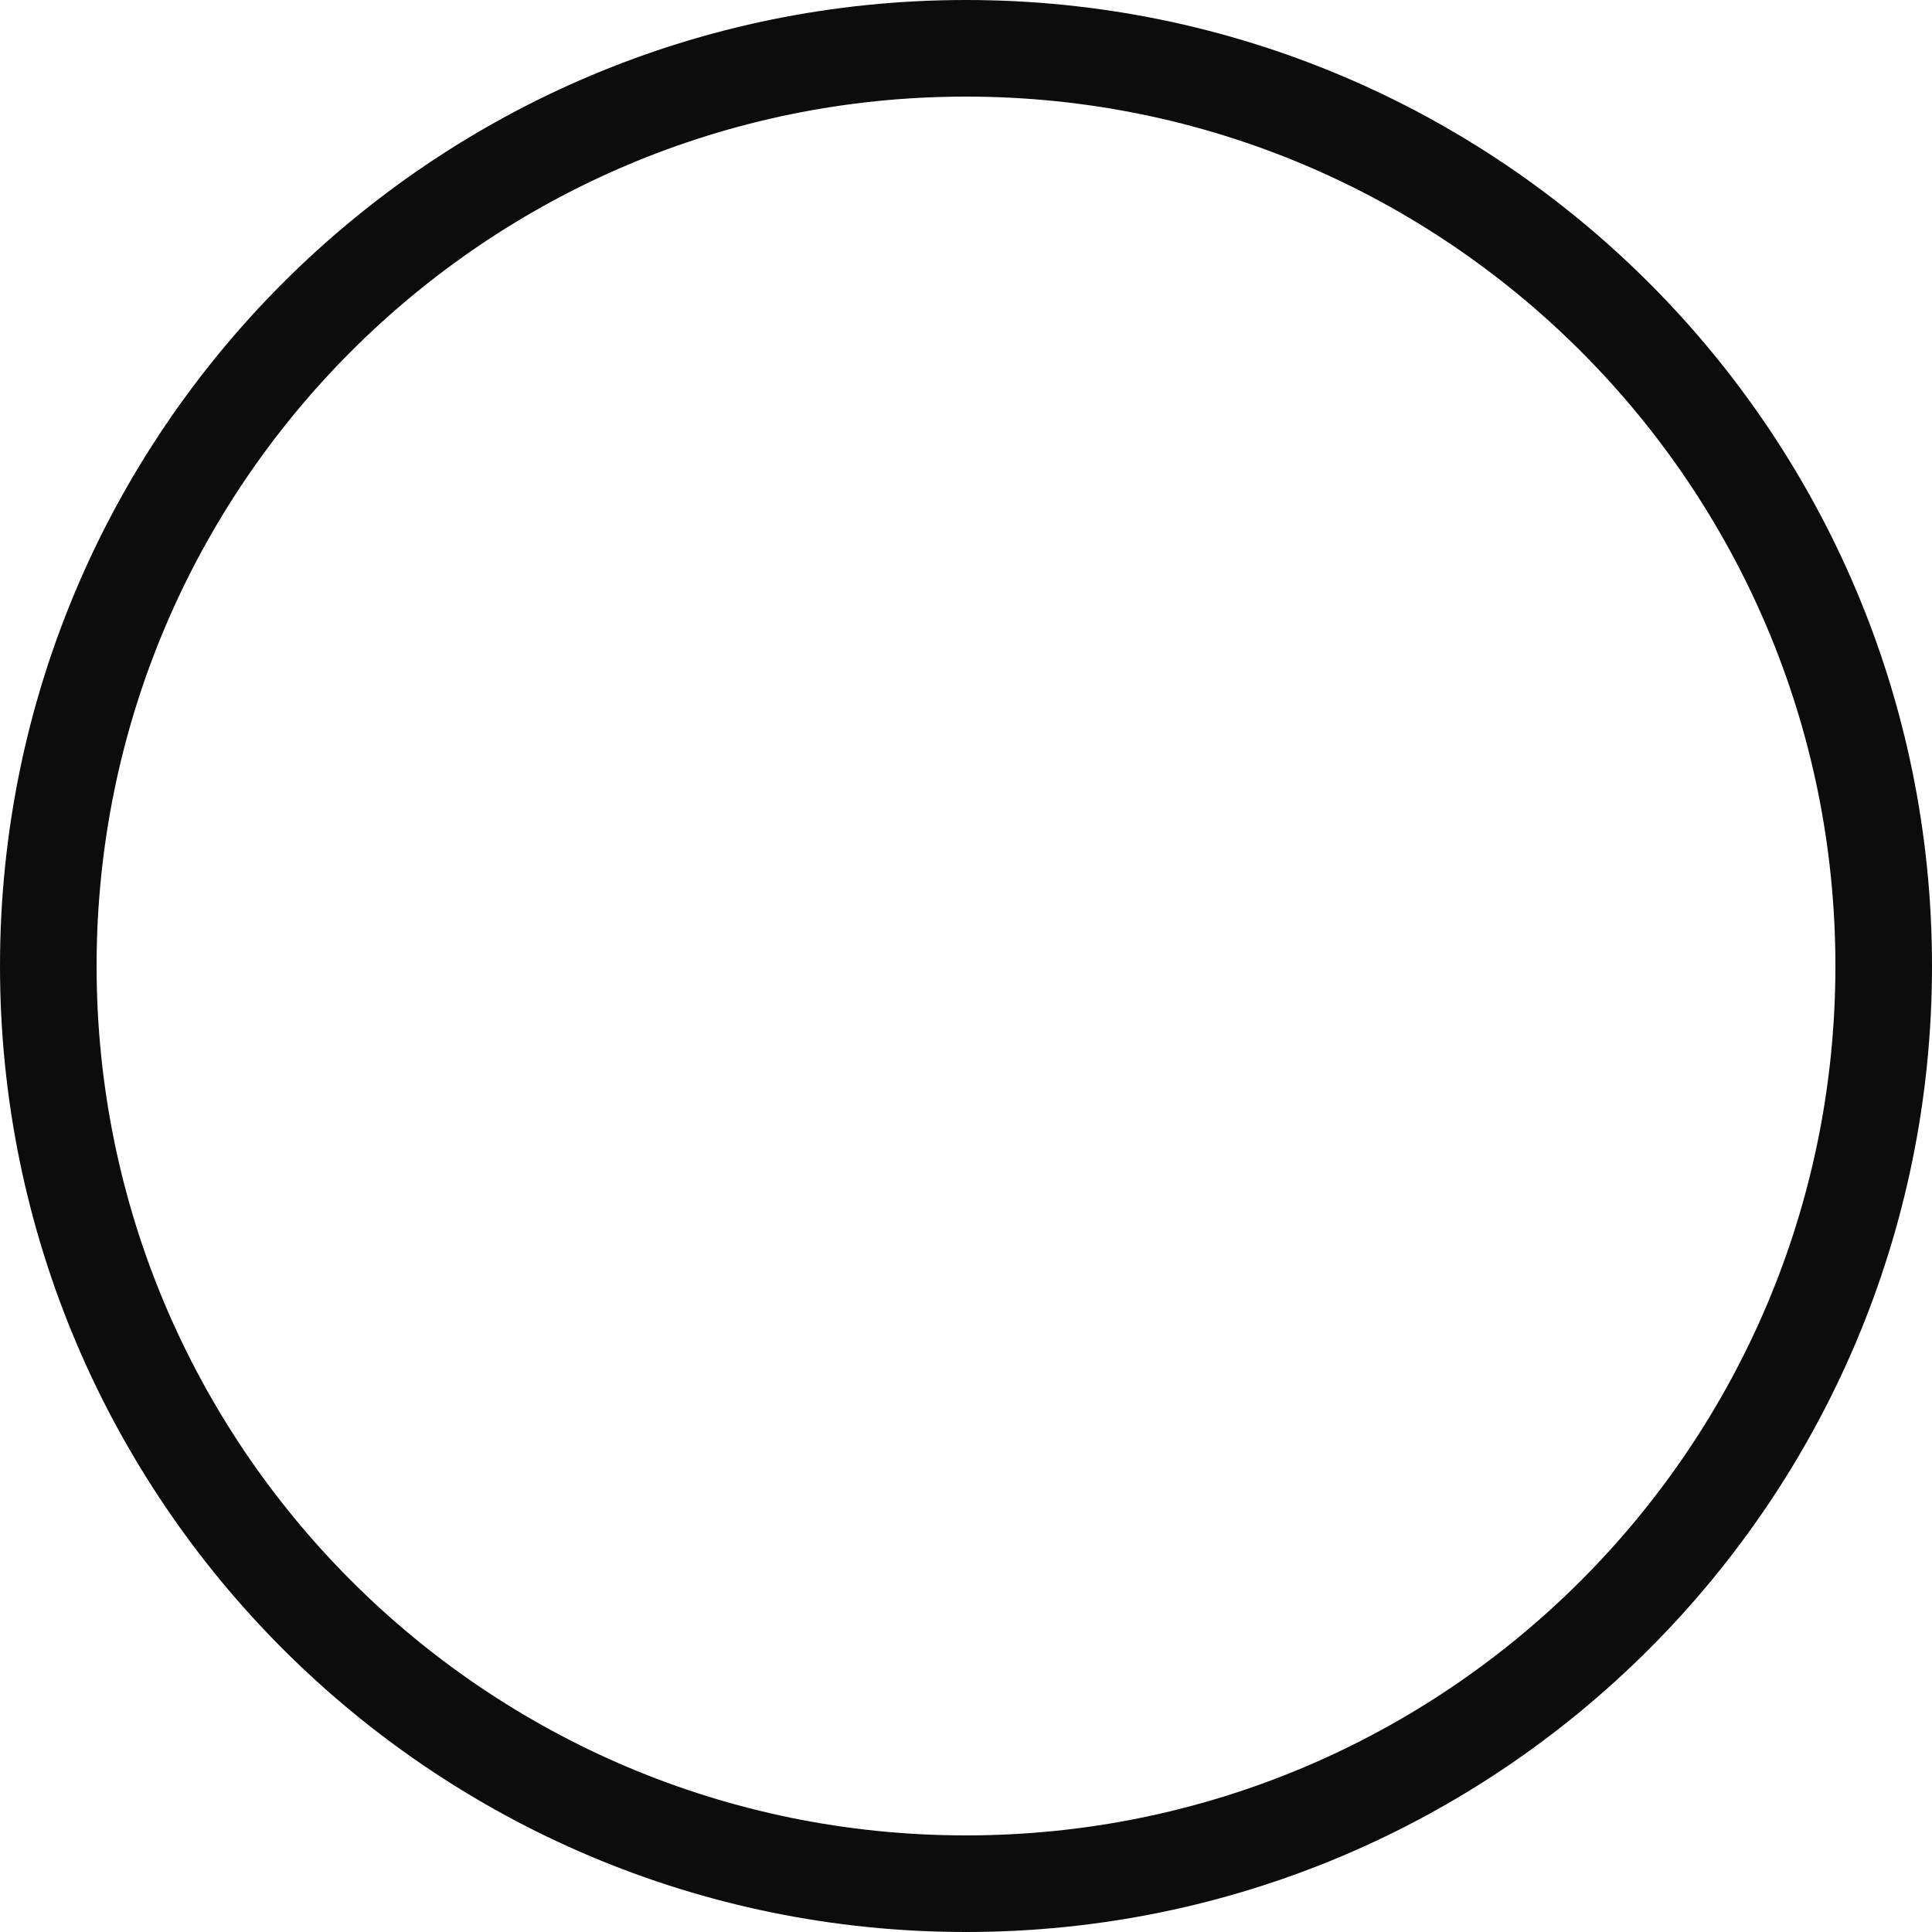
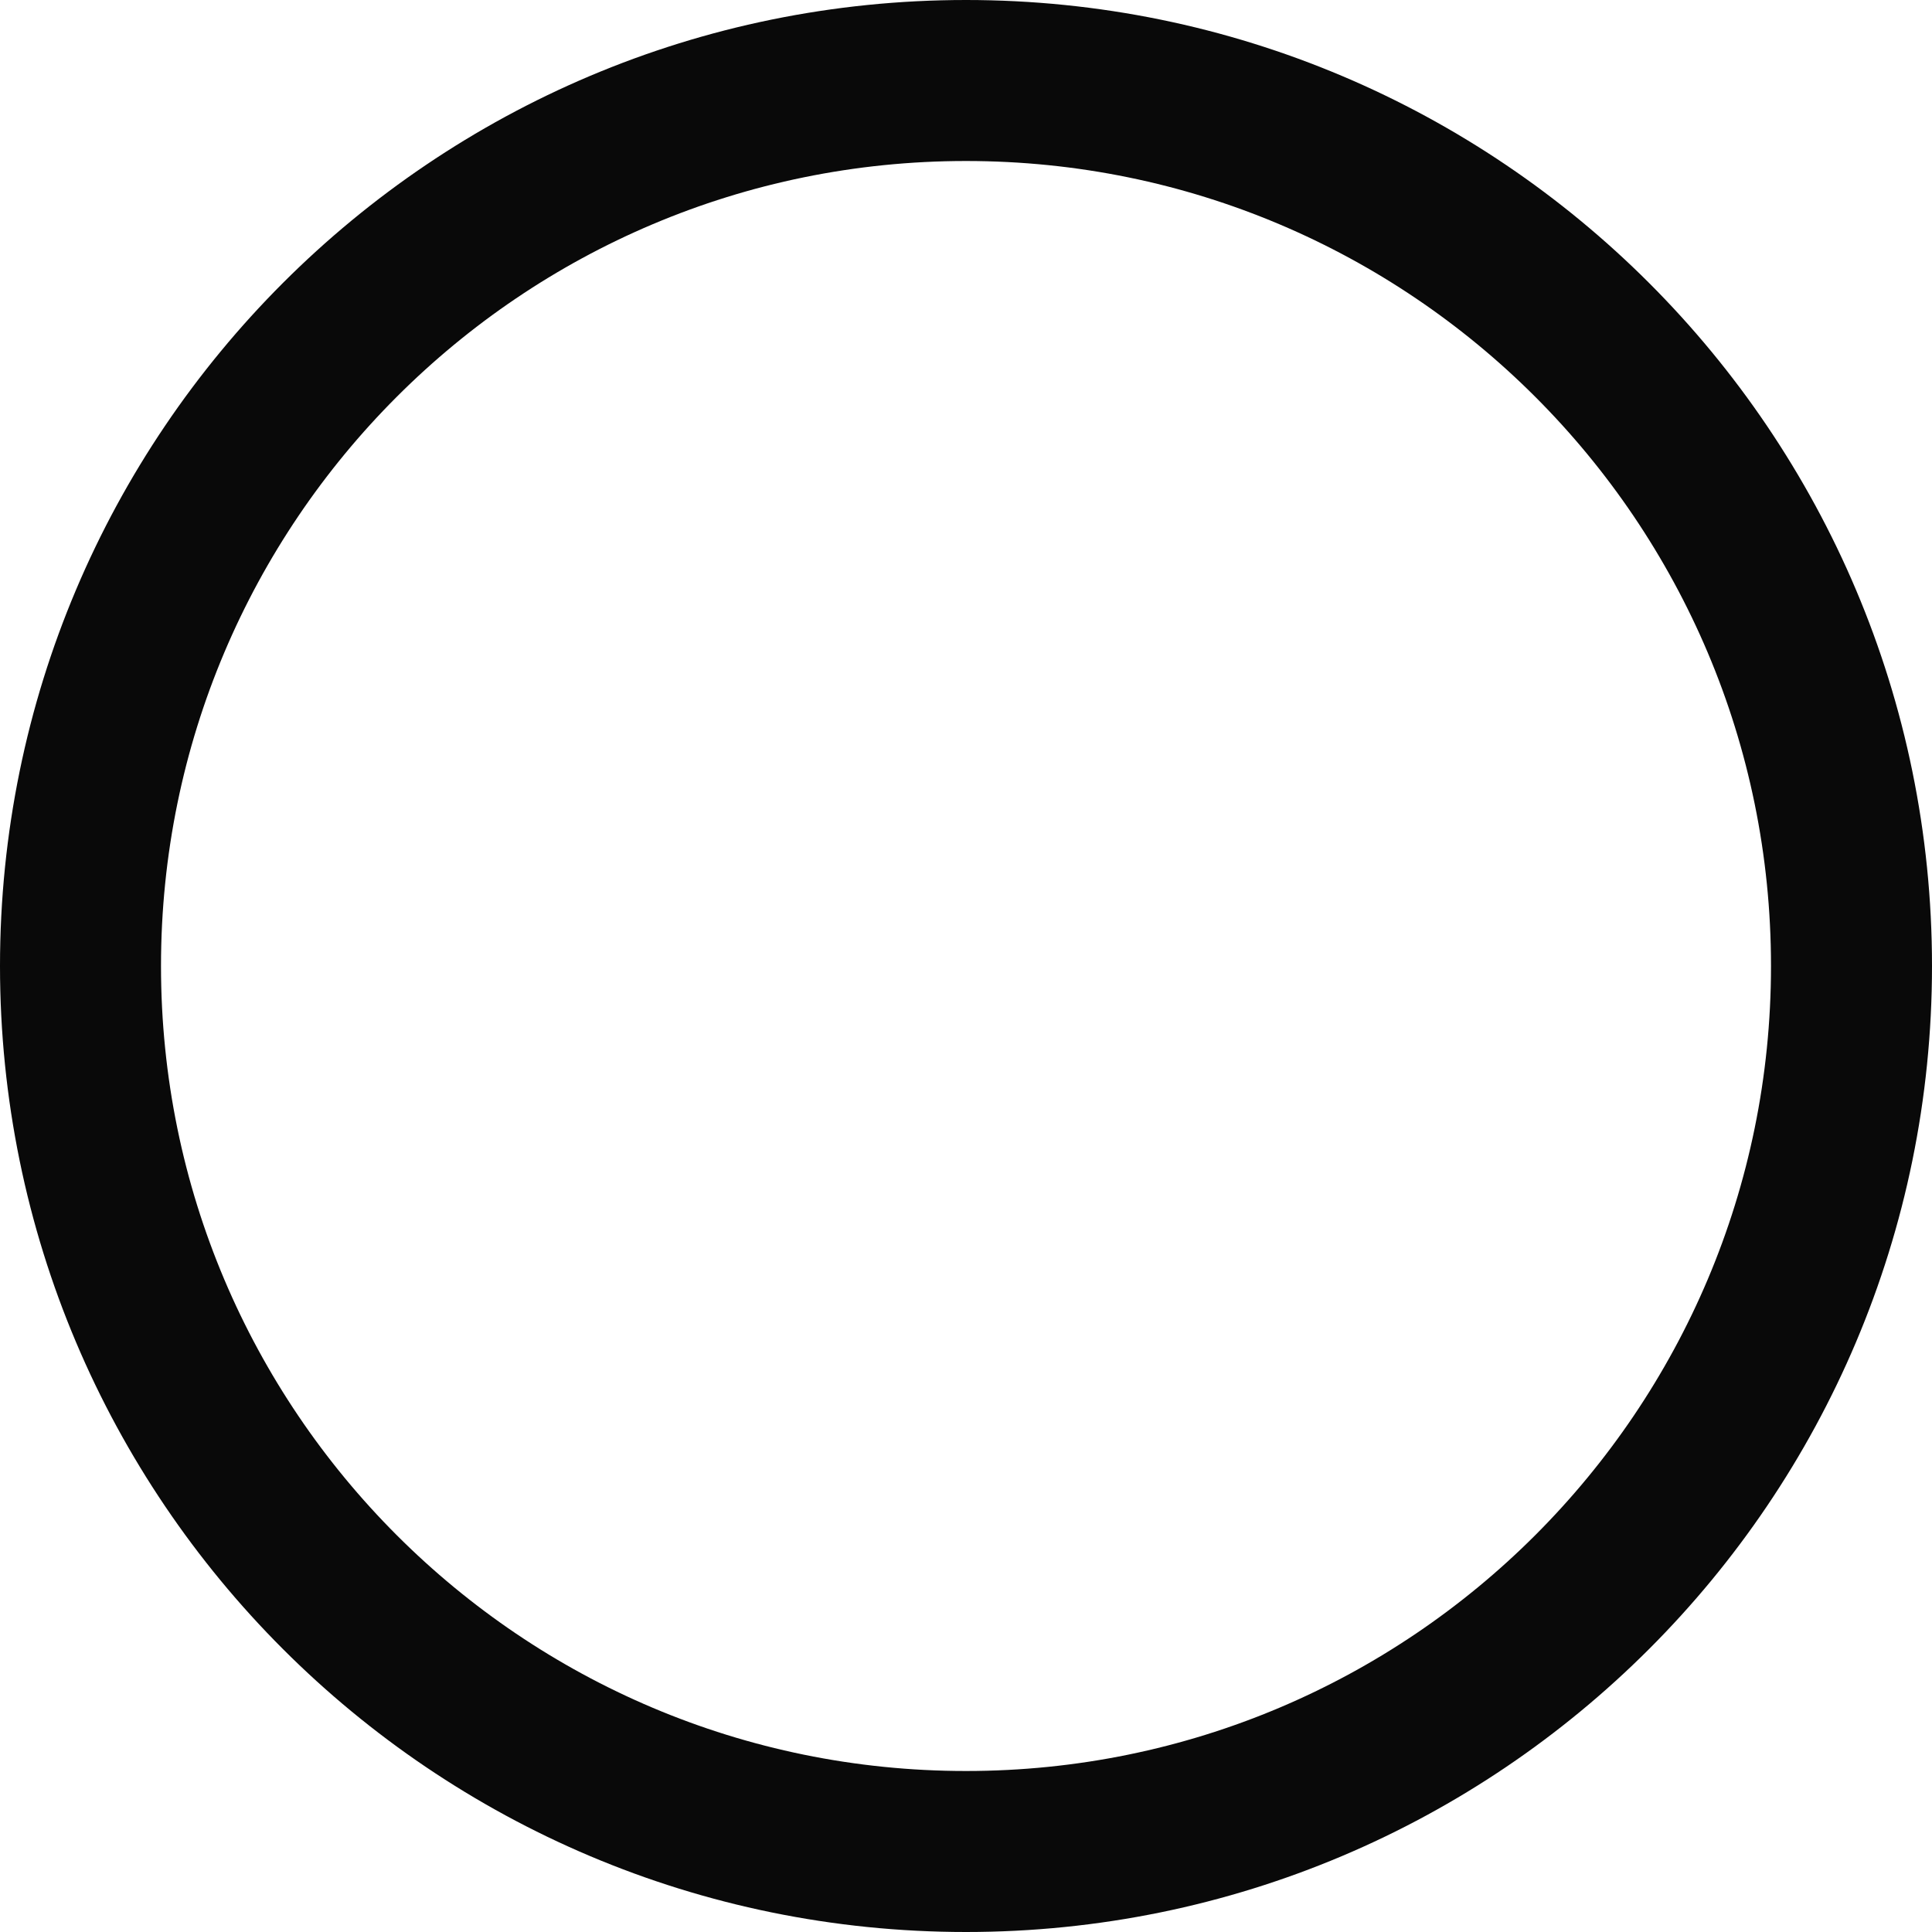
- <svg xmlns="http://www.w3.org/2000/svg" preserveAspectRatio="none" overflow="visible" style="display: block;" width="20" height="20" viewBox="0 0 20 20" fill="none">
-   <path id="Ellipse" d="M19.5 10C19.5 15.247 15.247 19.5 10 19.5C4.753 19.5 0.5 15.247 0.5 10C0.5 4.753 4.753 0.5 10 0.5C15.247 0.5 19.5 4.753 19.5 10Z" stroke="#0C0C0C" />
+ <svg xmlns="http://www.w3.org/2000/svg" preserveAspectRatio="none" overflow="visible" style="display: block;" width="24" height="24" viewBox="0 0 24 24" fill="none">
+   <path id="Ellipse" d="M23 12C23 18.075 18.075 23 12 23C5.925 23 1 18.075 1 12C1 5.925 5.925 1 12 1C18.075 1 23 5.925 23 12Z" stroke-width="2" stroke="#090909" />
</svg>
